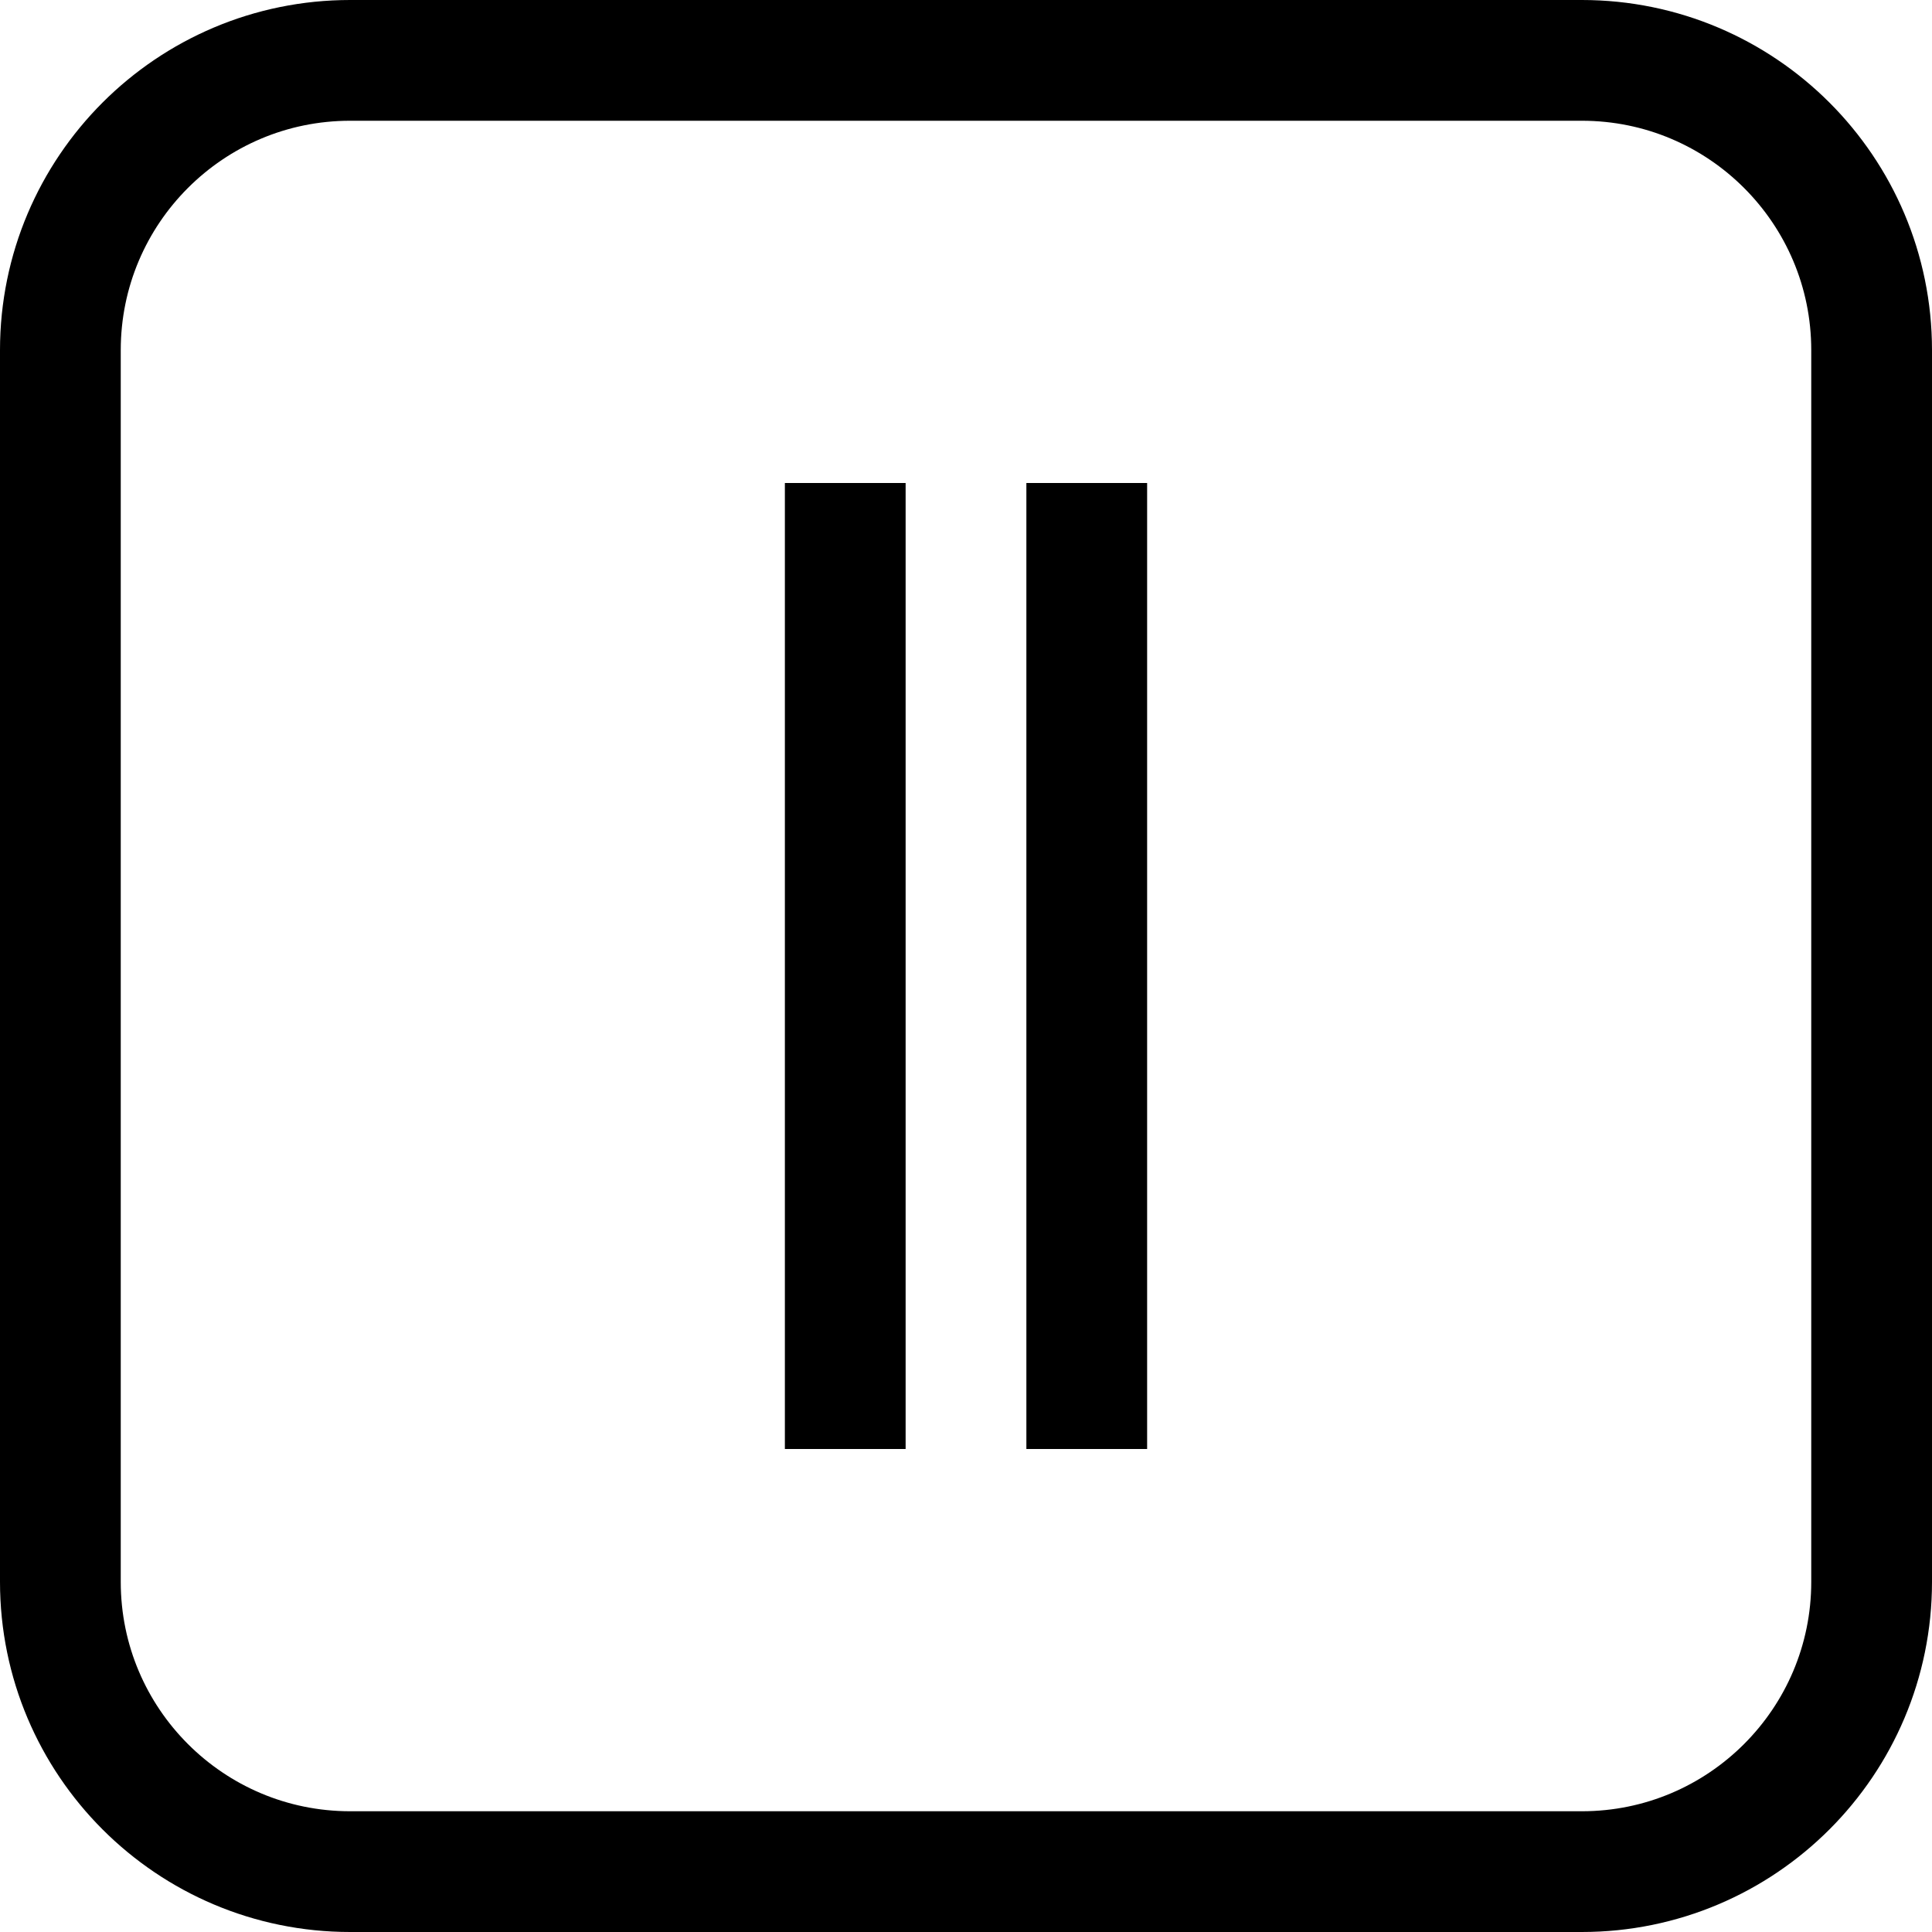
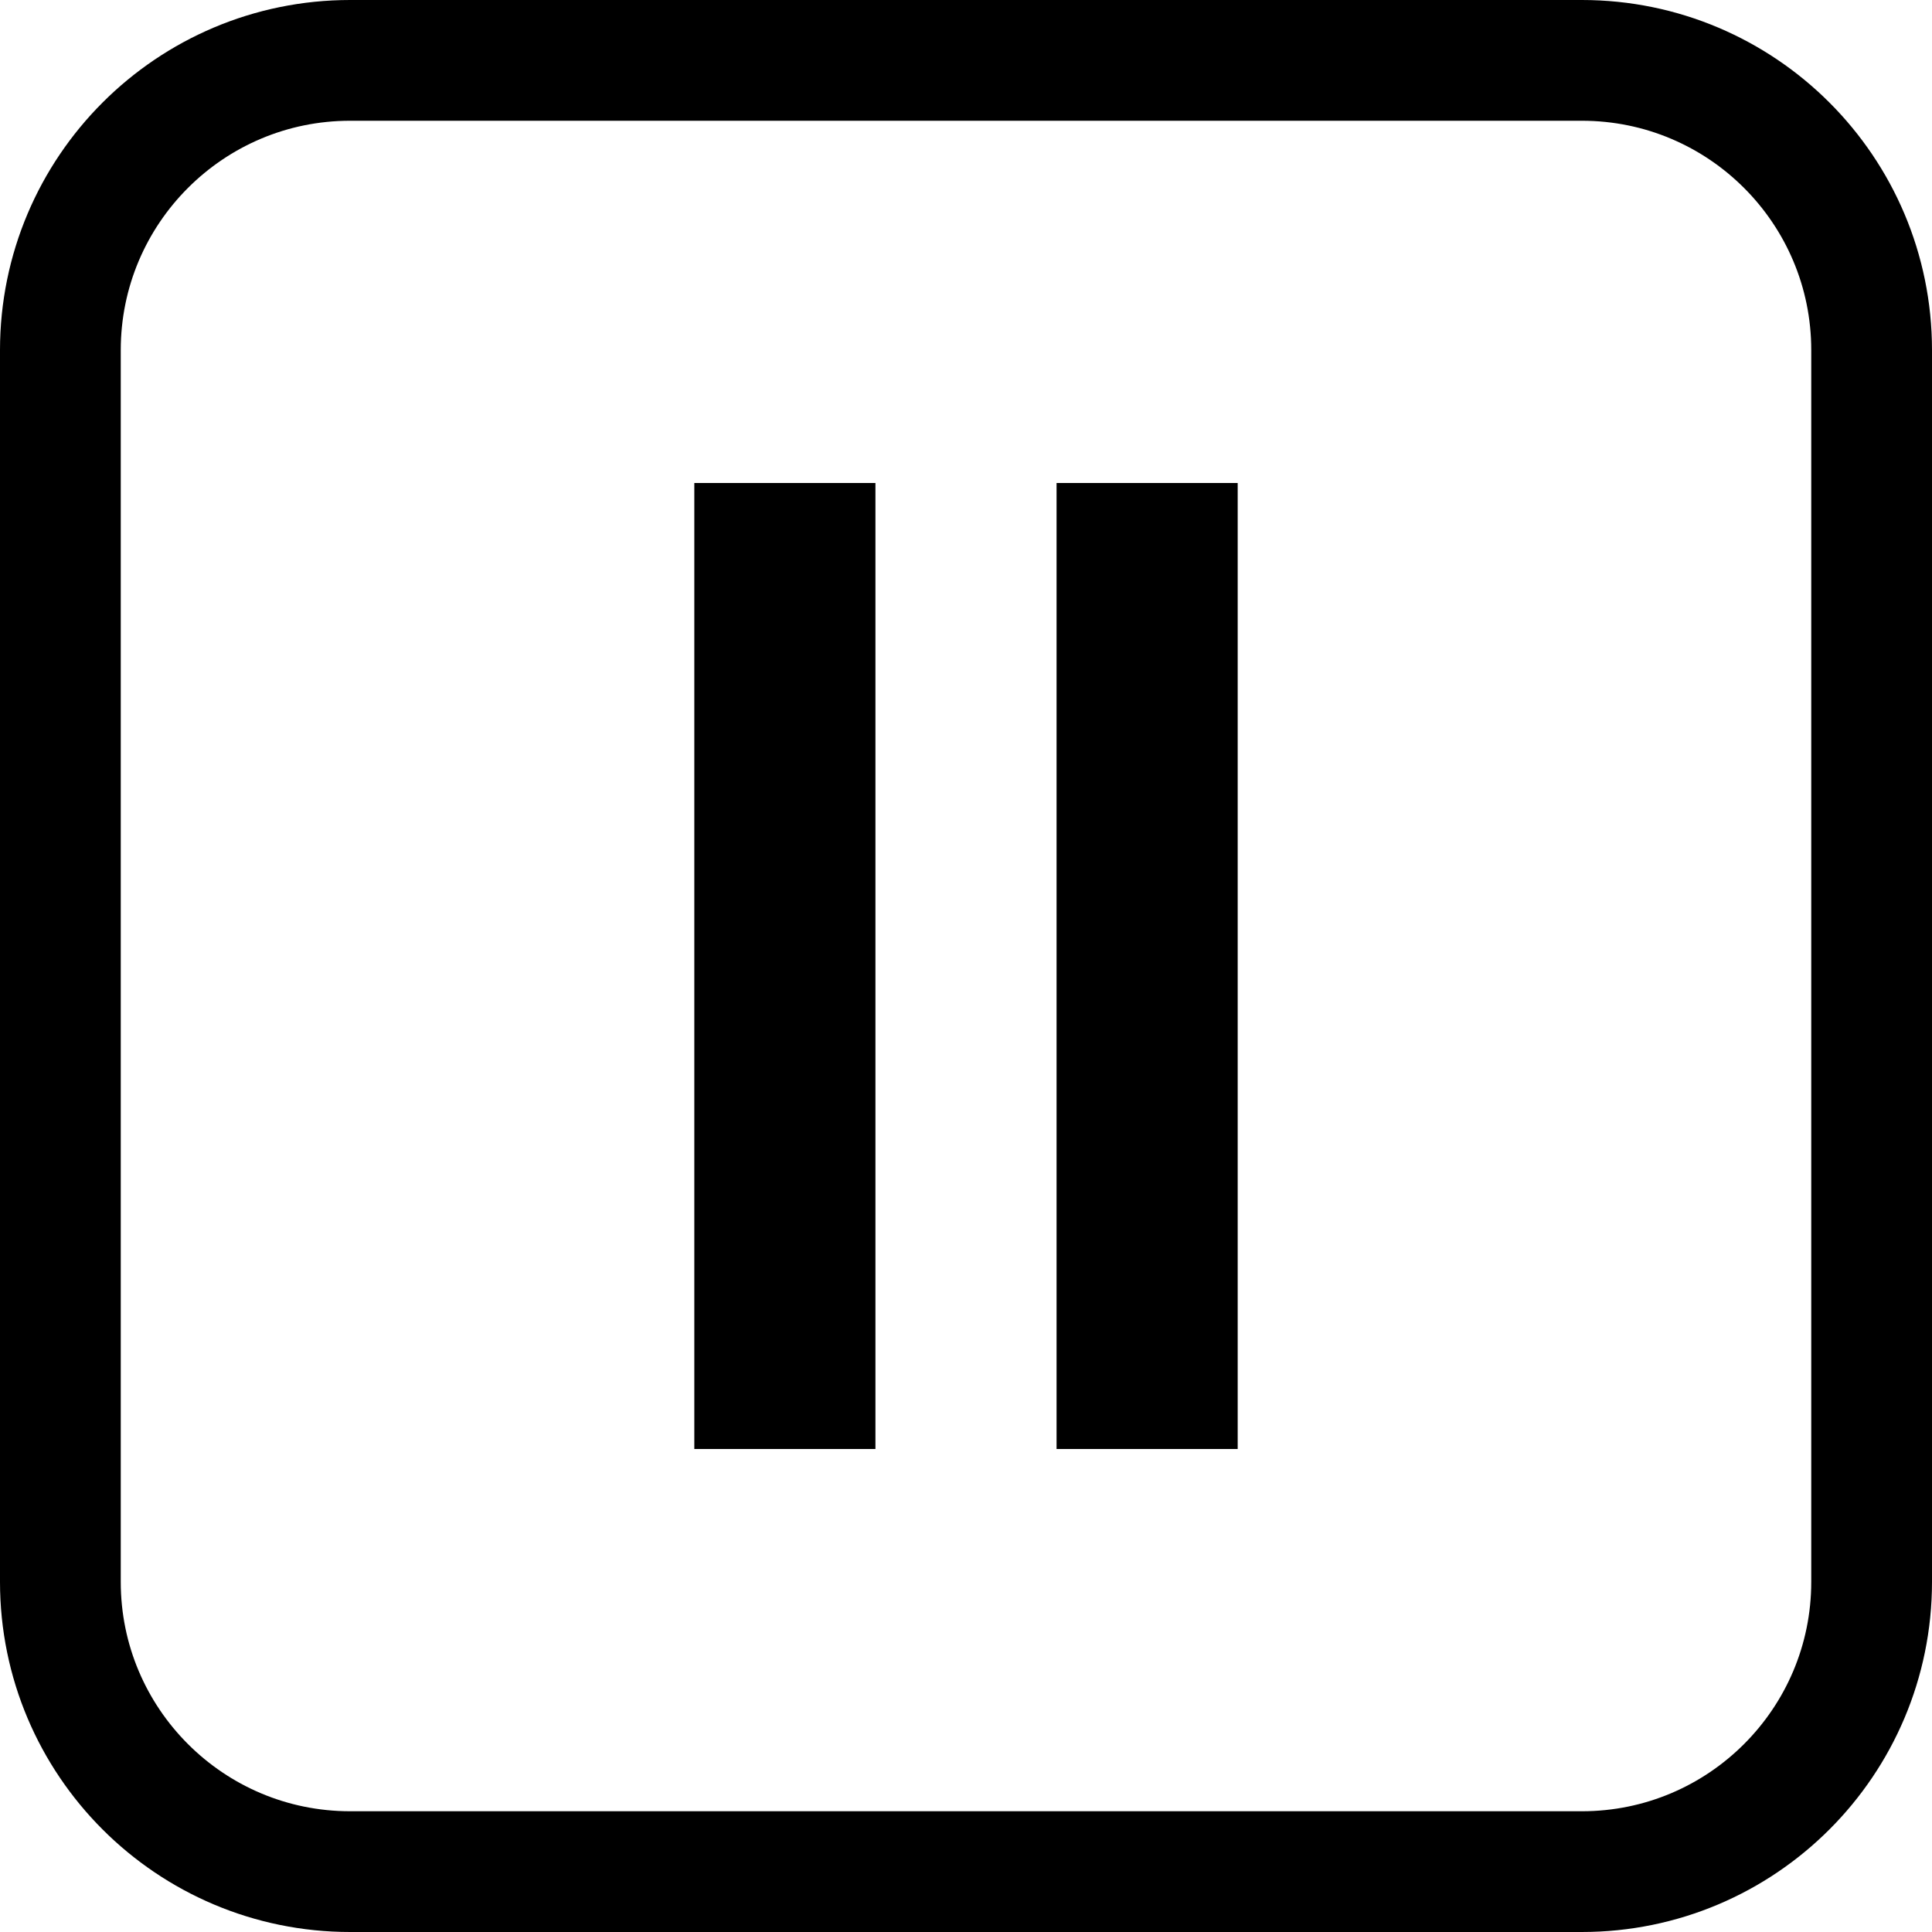
<svg xmlns="http://www.w3.org/2000/svg" viewBox="0 0 32 32">
  <defs>
    <clipPath id="icon-clip">
      <rect x="2" y="2" width="28" height="28" rx="3.8" ry="3.8" />
    </clipPath>
  </defs>
  <g id="frame">
    <rect x="1" y="1" width="30" height="30" rx="4.8" ry="4.8" stroke="currentColor" stroke-width="2" fill="none" />
  </g>
  <g id="icon" clip-path="url(#icon-clip)">
-     <rect x="13" y="8" width="2" height="16" fill="currentColor" stroke="none" />
-     <rect x="17" y="8" width="2" height="16" fill="currentColor" stroke="none" />
+     <rect x="11.5" y="8" width="3" height="16" fill="currentColor" stroke="none" />
+     <rect x="17.5" y="8" width="3" height="16" fill="currentColor" stroke="none" />
  </g>
</svg>
